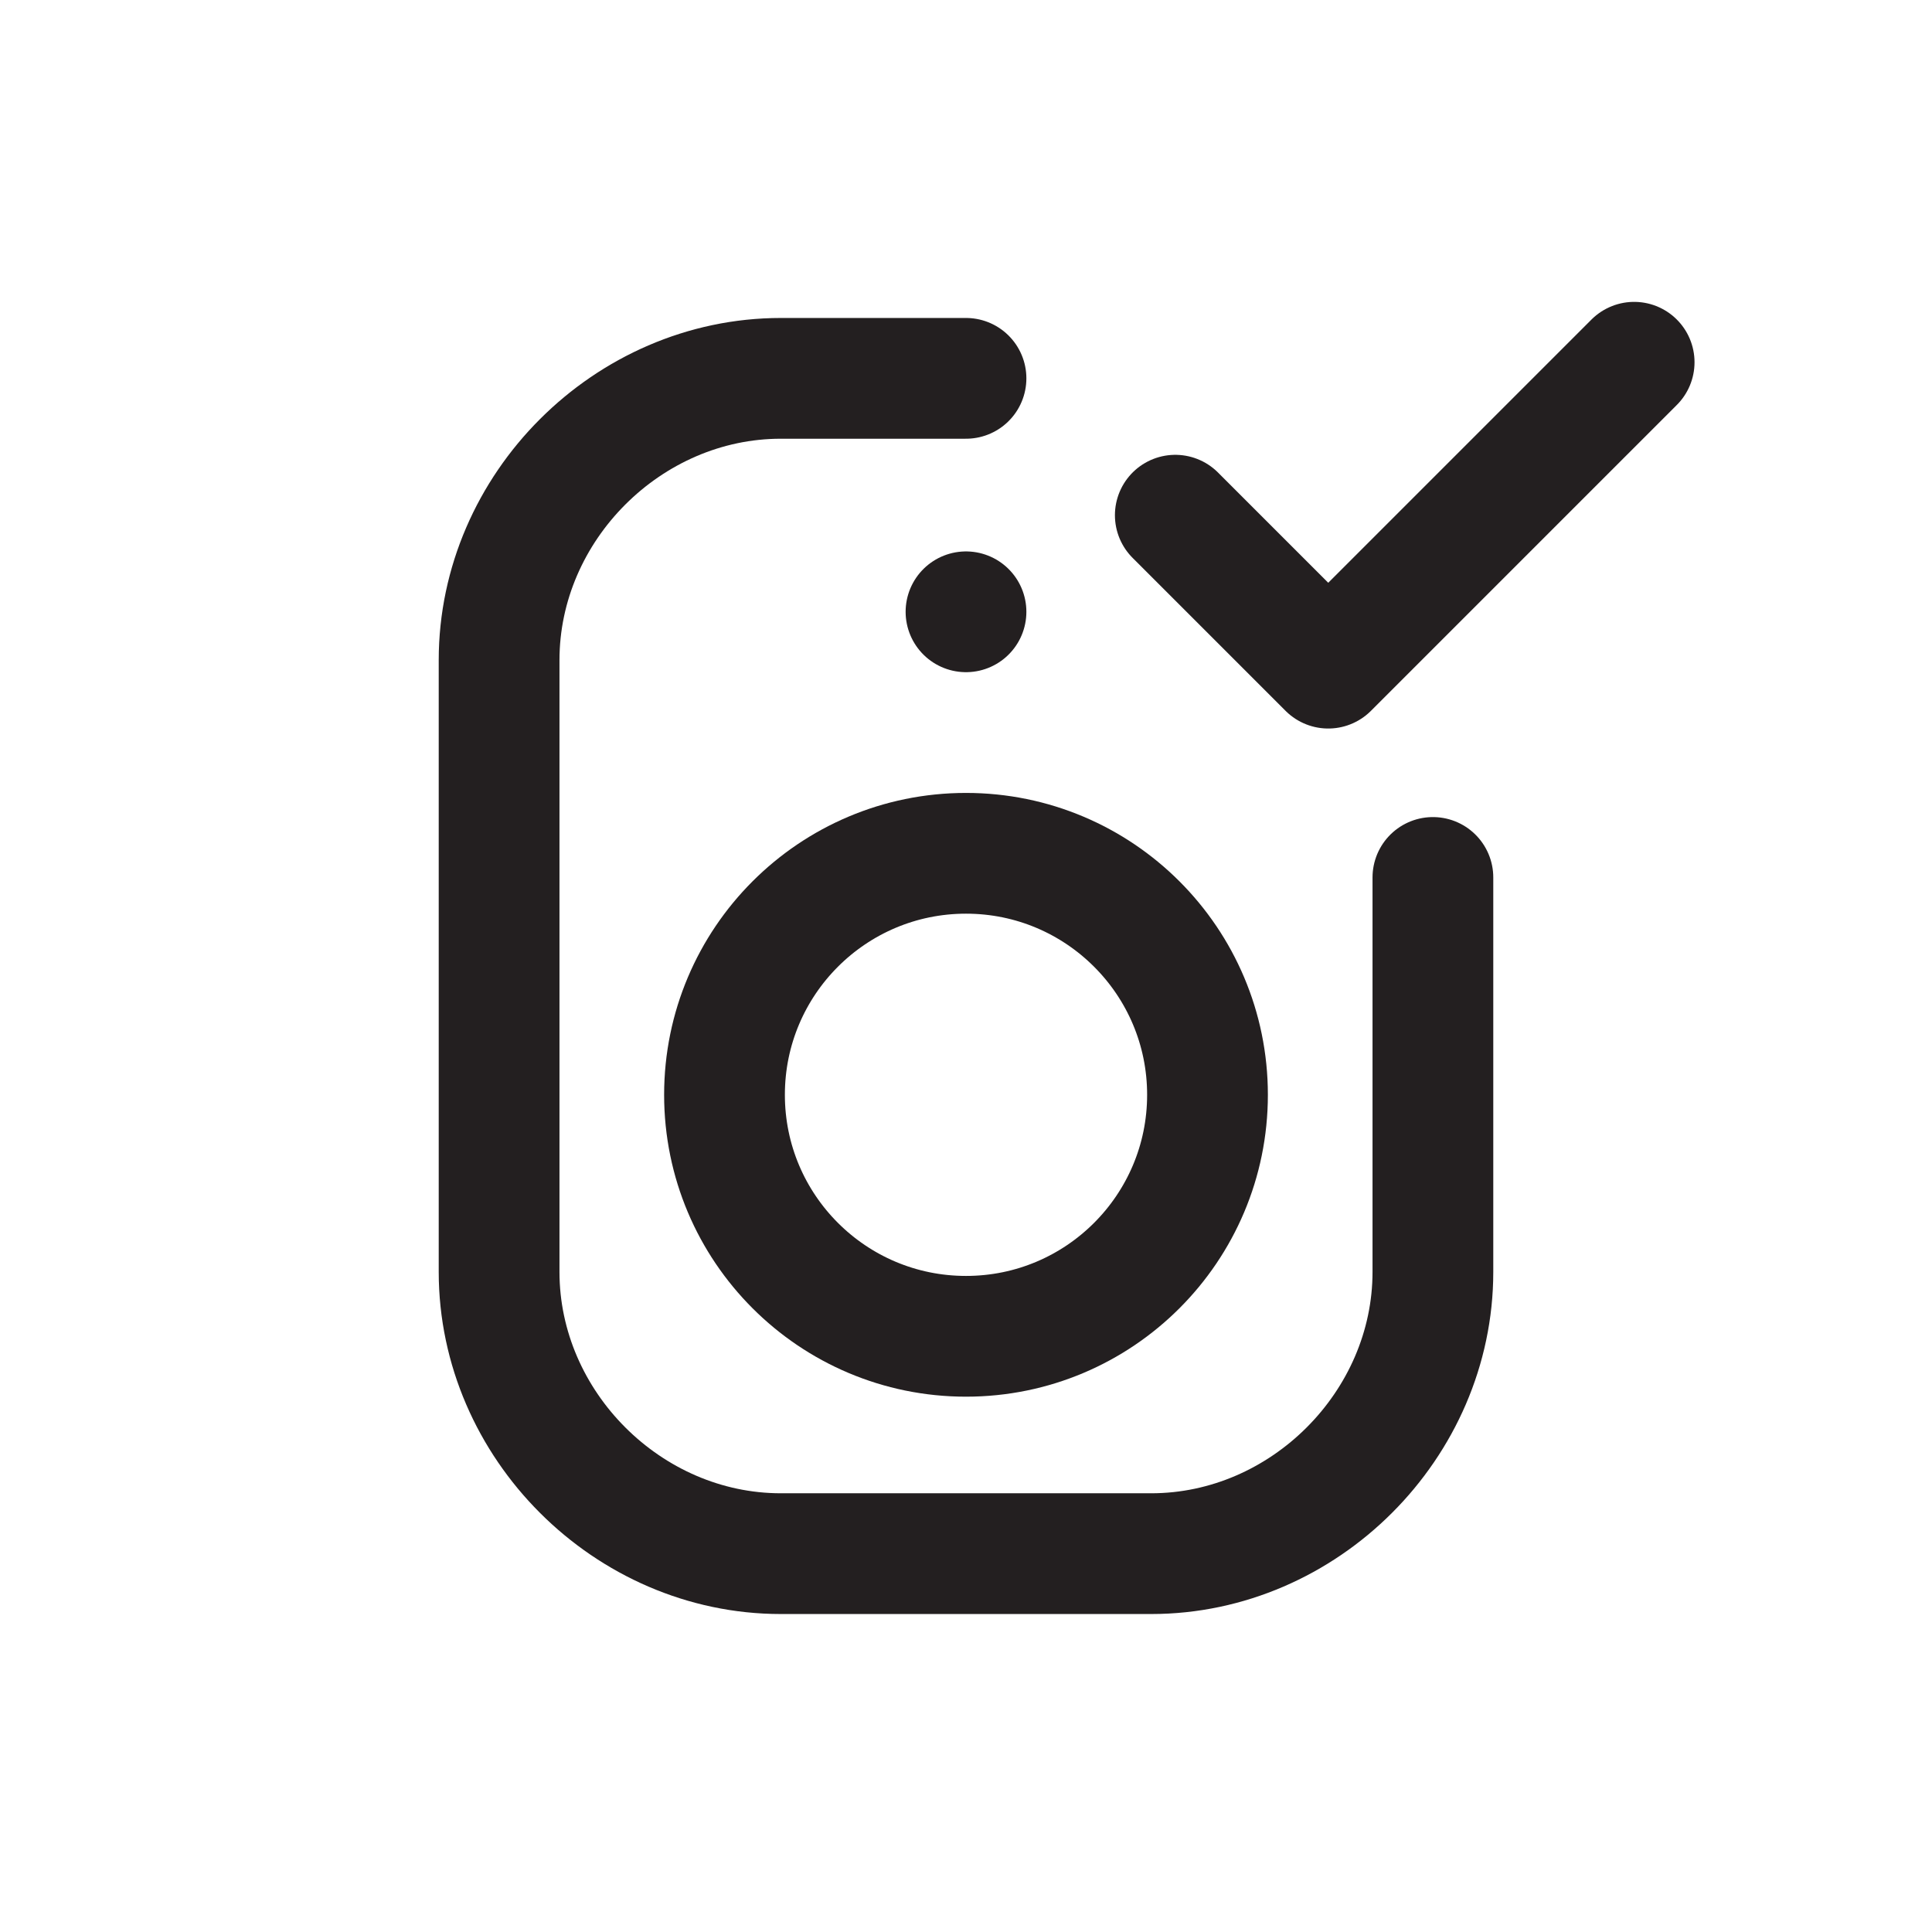
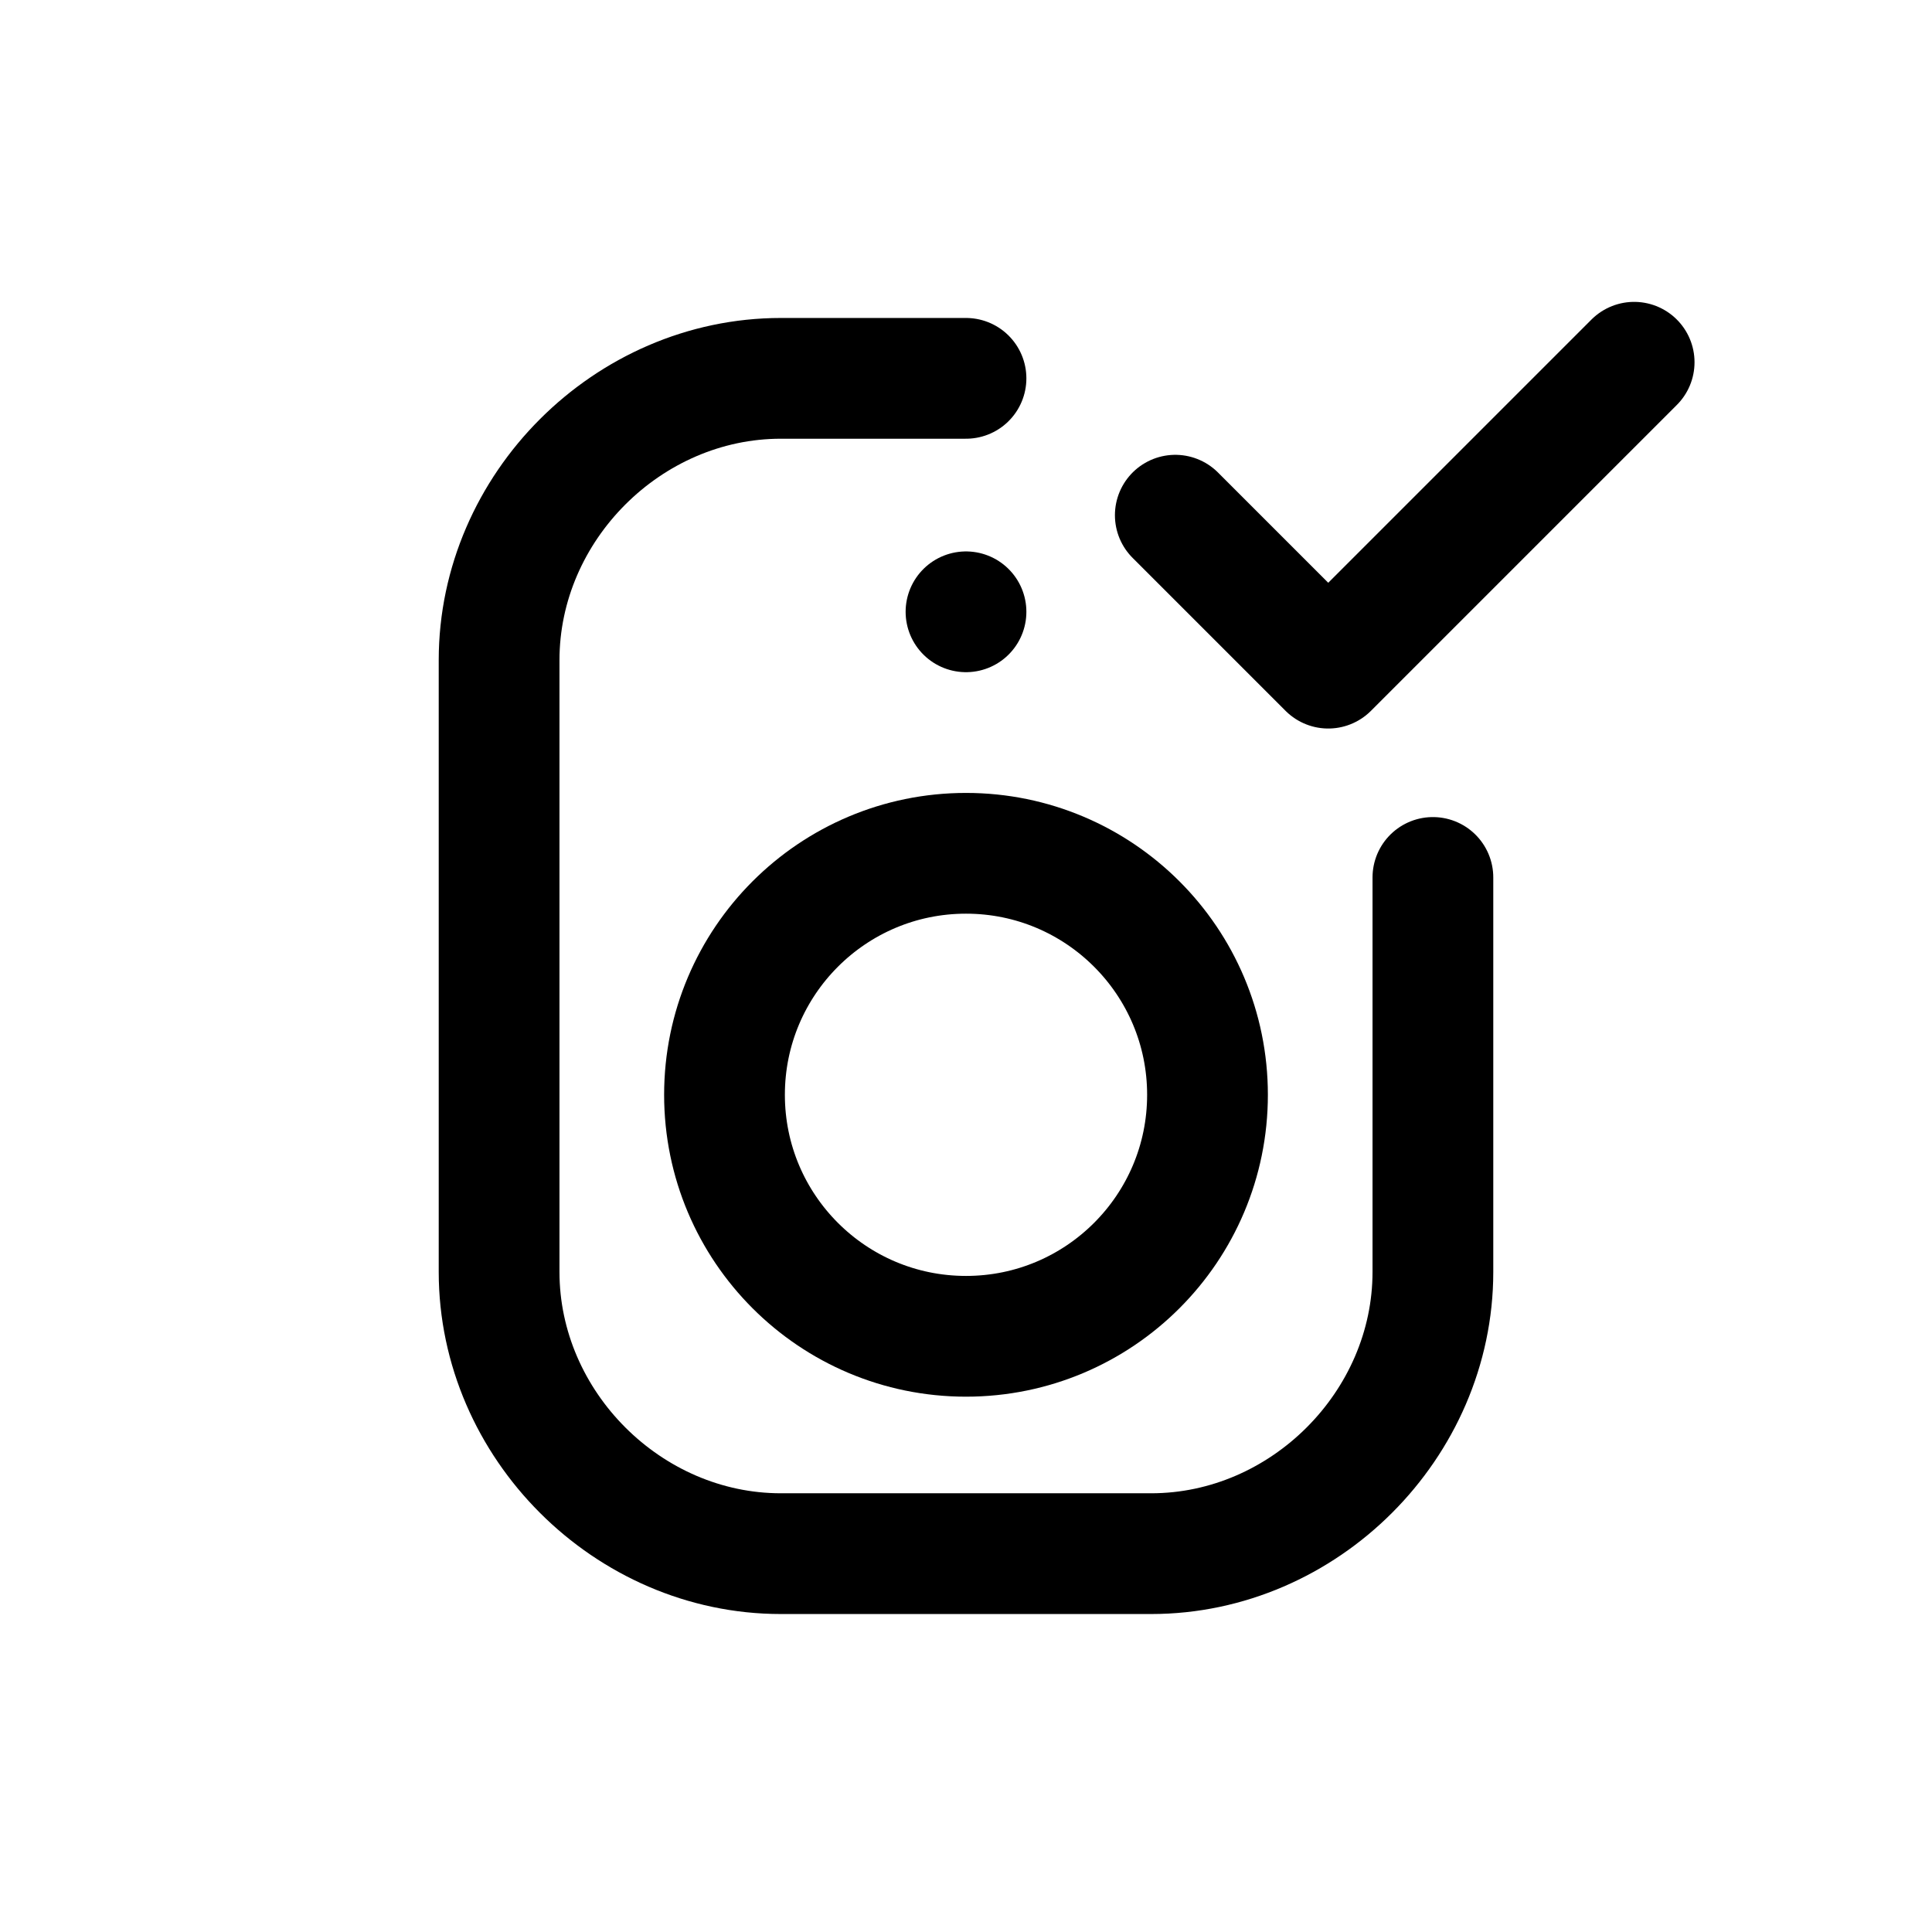
<svg xmlns="http://www.w3.org/2000/svg" version="1.1" x="0px" y="0px" viewBox="0 0 24 24" style="enable-background:new 0 0 24 24;" xml:space="preserve">
  <style type="text/css">
- 	.st0{fill:none;stroke:#231F20;stroke-width:1.5;stroke-linecap:round;stroke-linejoin:round;stroke-miterlimit:10;}</style>
+ 	.st0{fill:none;stroke:#000000;stroke-width:1.5;stroke-linecap:round;stroke-linejoin:round;stroke-miterlimit:10;}</style>
  <g>
    <g>
      <path class="st0" d="M17.8,10.9v4.9c0,1.9-1.6,3.5-3.5,3.5H9.7c-1.9,0-3.5-1.6-3.5-3.5V8.2c0-1.9,1.6-3.5,3.5-3.5H12" />
      <circle class="st0" cx="12" cy="13.6" r="3" />
      <line class="st0" x1="12" y1="7.6" x2="12" y2="7.6" />
    </g>
  </g>
  <path class="st0" d="M14.6,6.4l1.9,1.9l3.8-3.8" />
</svg>
